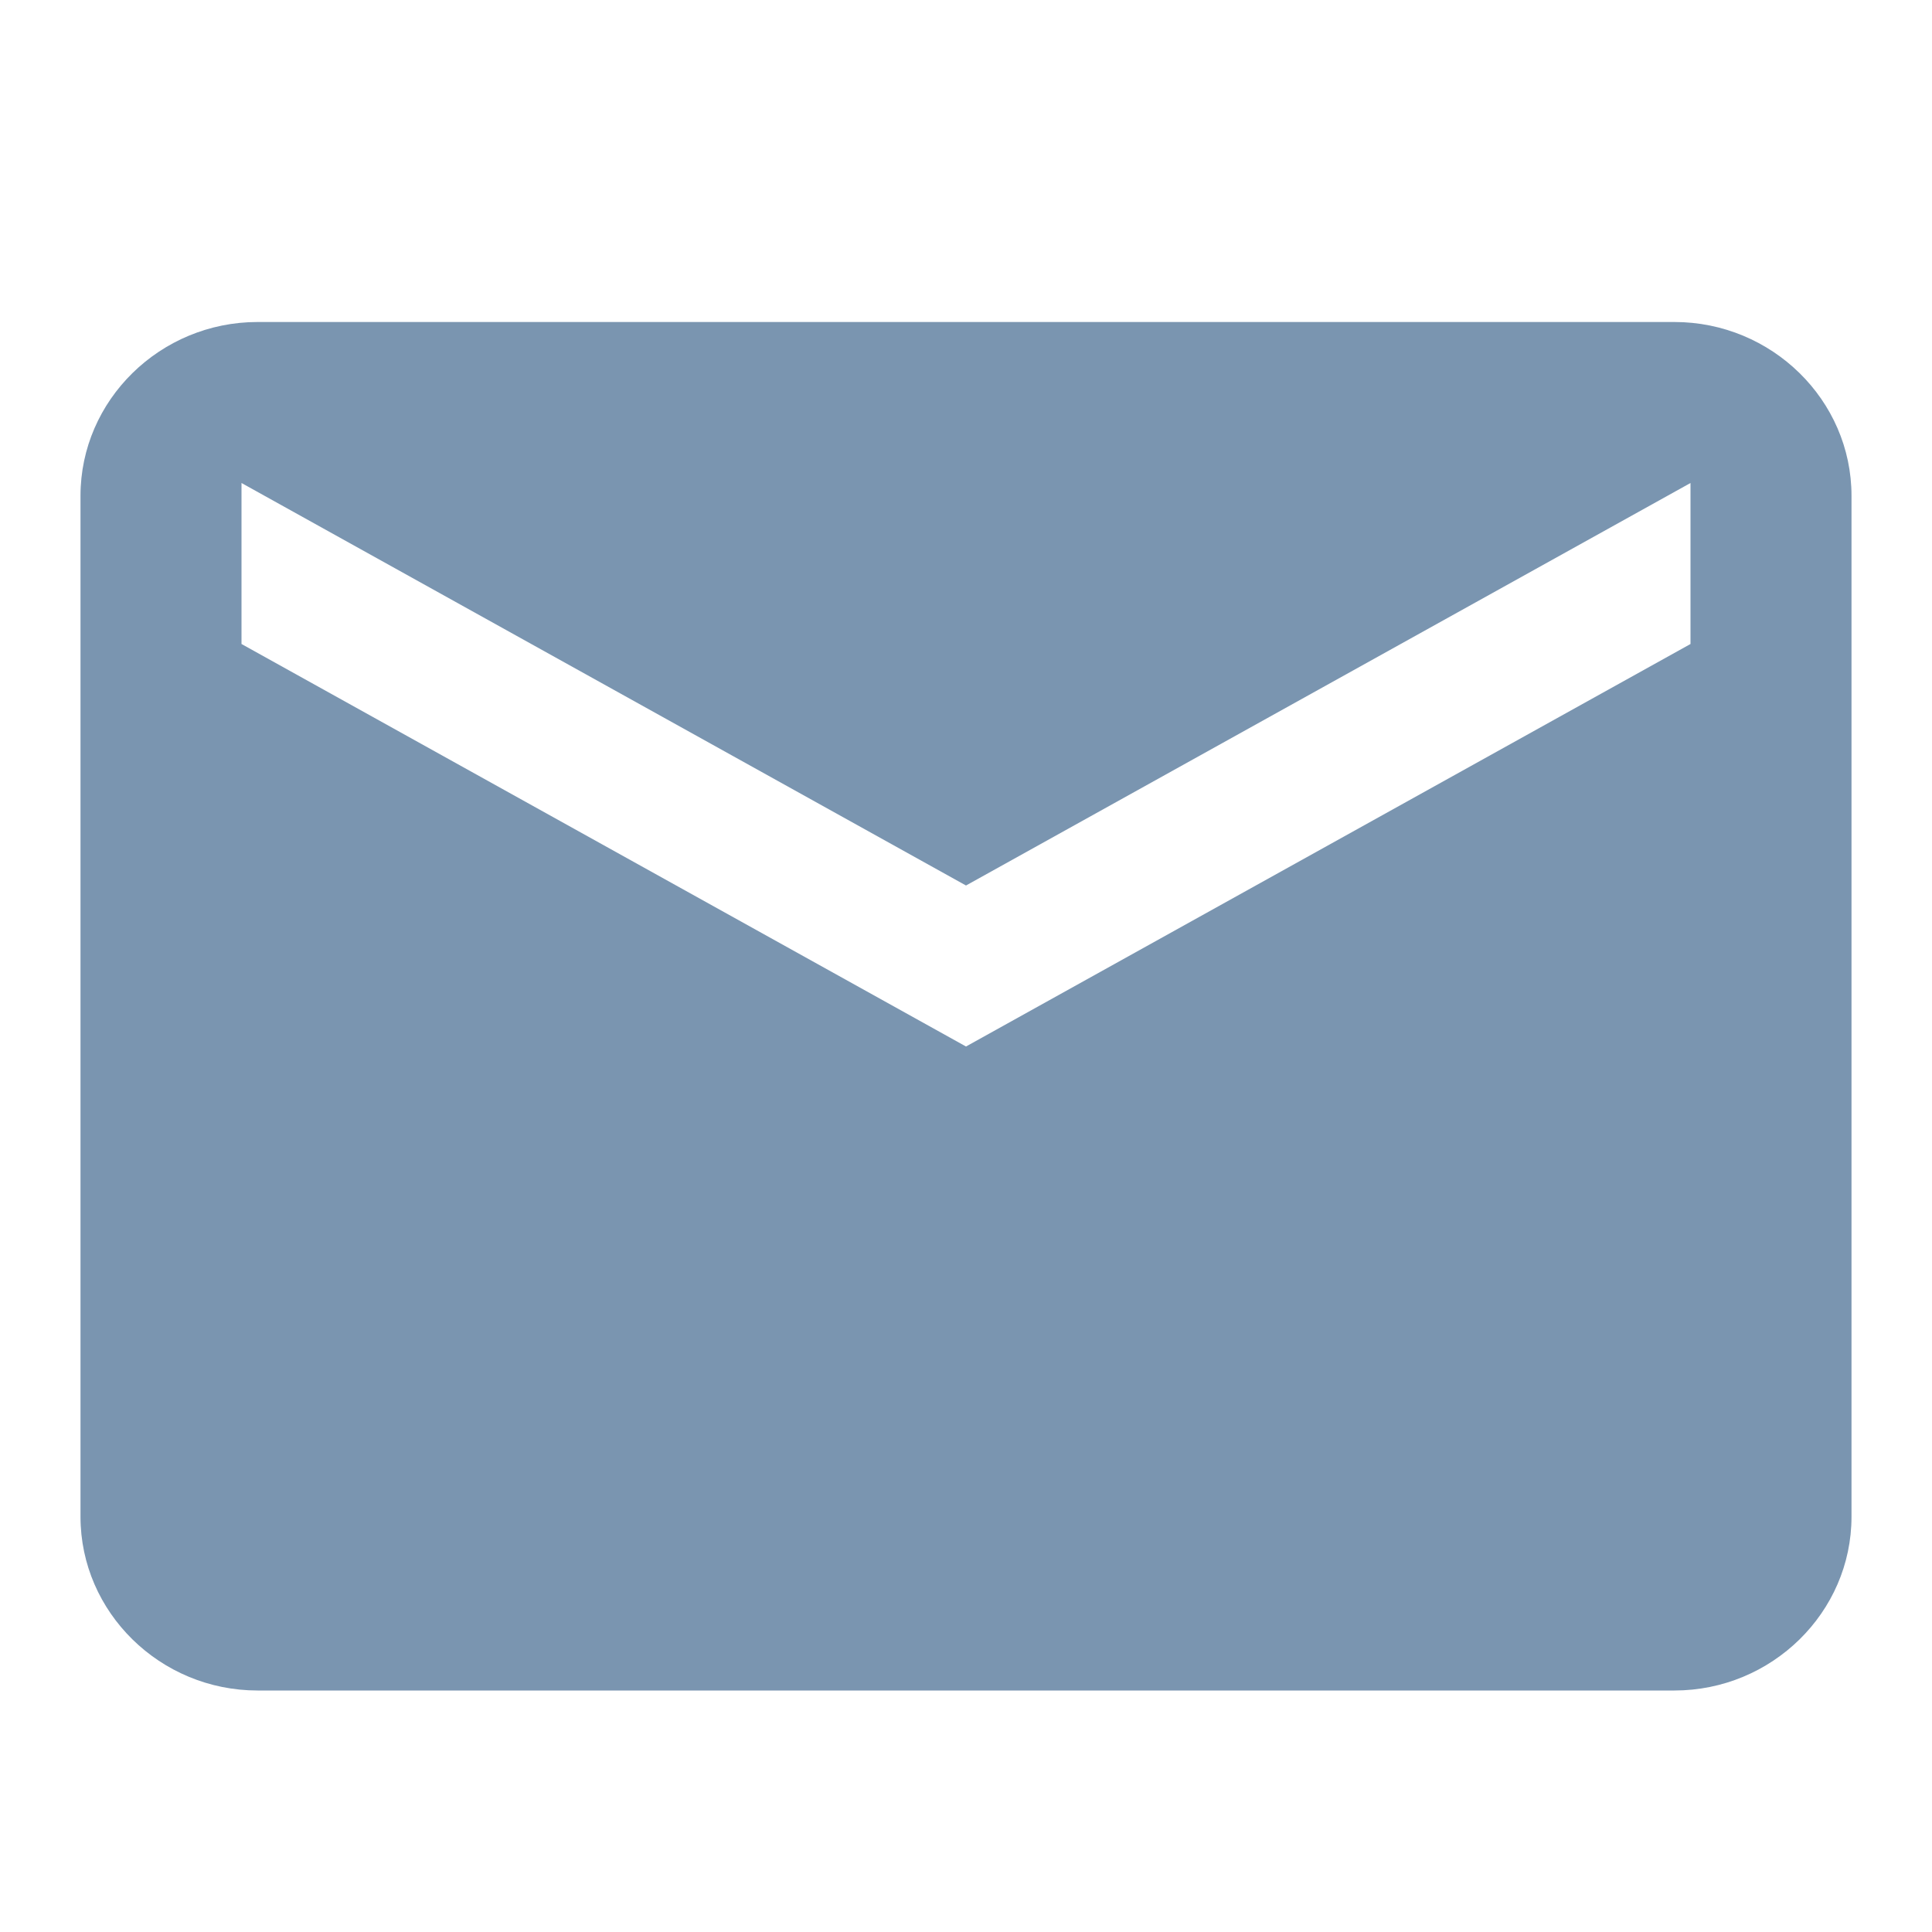
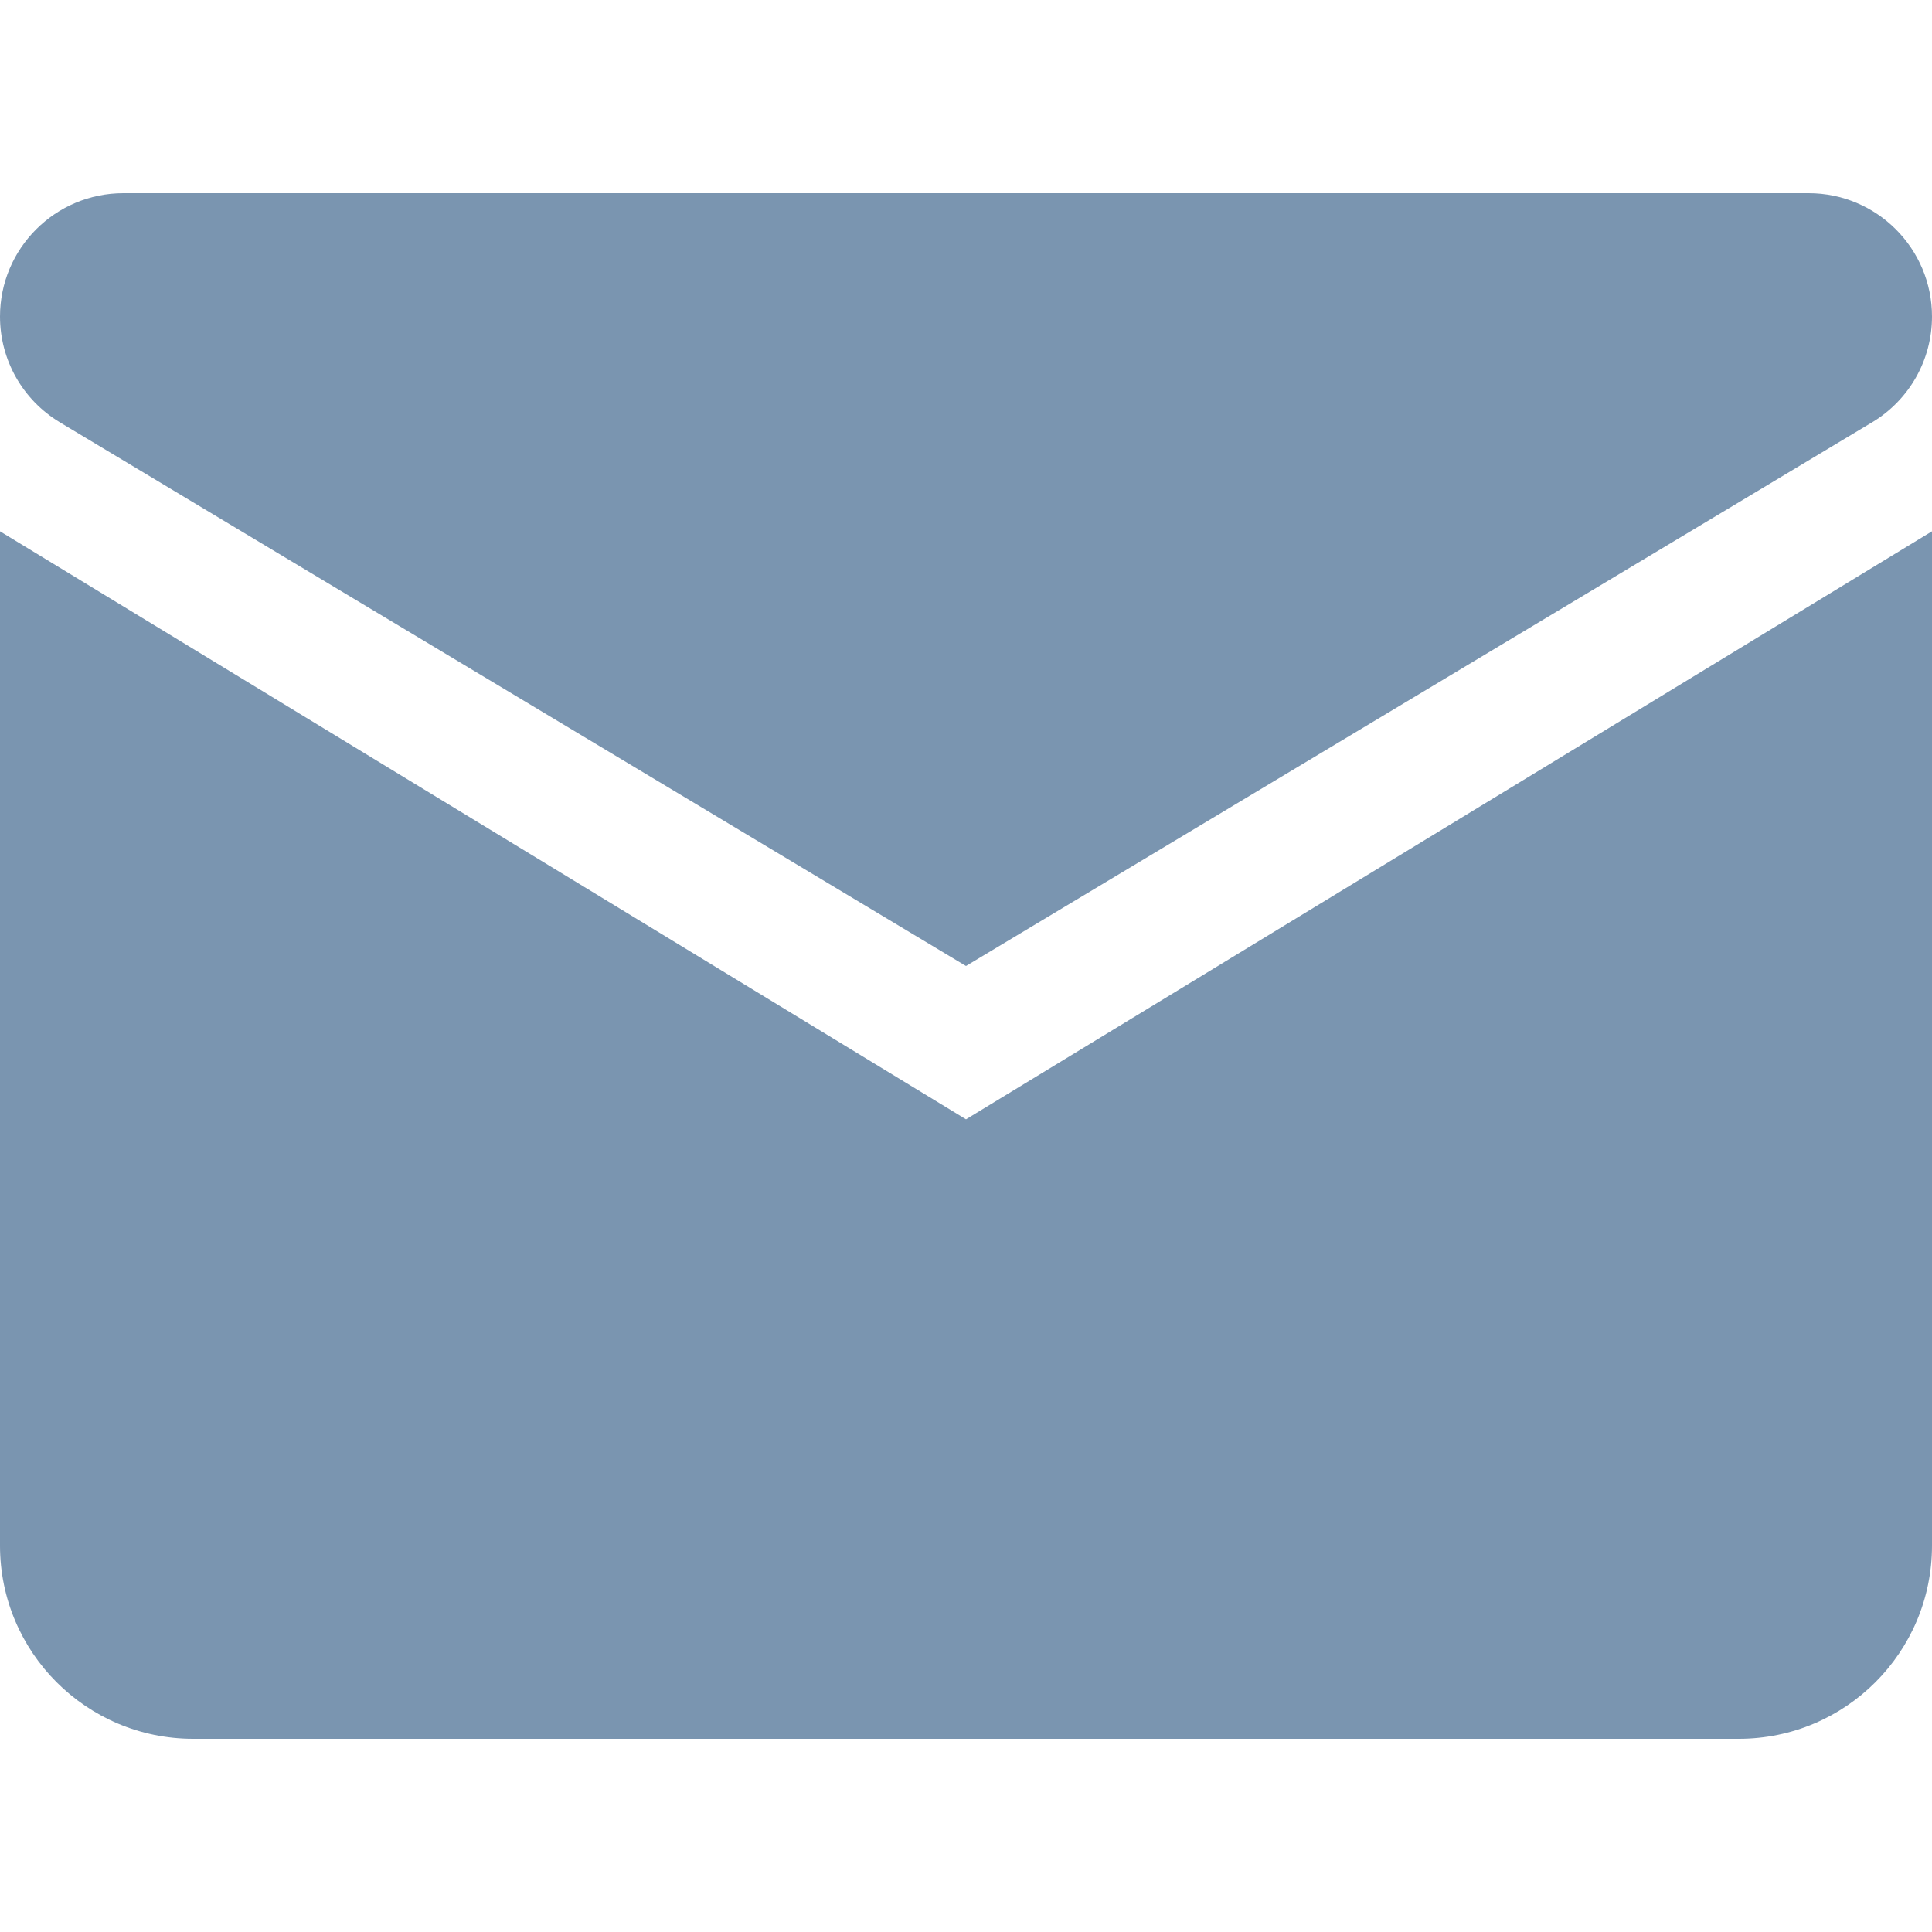
- <svg xmlns="http://www.w3.org/2000/svg" width="24" height="24" viewBox="0 0 24 24" fill="none">
-   <path fill-rule="evenodd" clip-rule="evenodd" d="M3.2 4H20.8C22.01 4 23 4.971 23 6.158V18.842C23 20.029 22.01 21 20.8 21H3.2C1.99 21 1 20.029 1 18.842V6.158C1 4.971 1.99 4 3.2 4ZM12 13L21 8V6L12 11L3 6V8L12 13Z" fill="#7A95B0" />
+ <svg xmlns="http://www.w3.org/2000/svg" width="20" height="20" viewBox="0 0 20 20" fill="none">
+   <path d="M0 3.277C0 2.572 0.572 2 1.277 2H18.723C19.428 2 20 2.572 20 3.277C20 3.726 19.765 4.141 19.38 4.372L10 10L0.62 4.372C0.235 4.141 0 3.726 0 3.277Z" fill="#7A95B0" />
+   <path d="M10 11.587L0 5.5V16C0 17.104 0.895 18 2 18H18C19.105 18 20 17.104 20 16V5.5L10 11.587Z" fill="#7A95B0" />
</svg>
